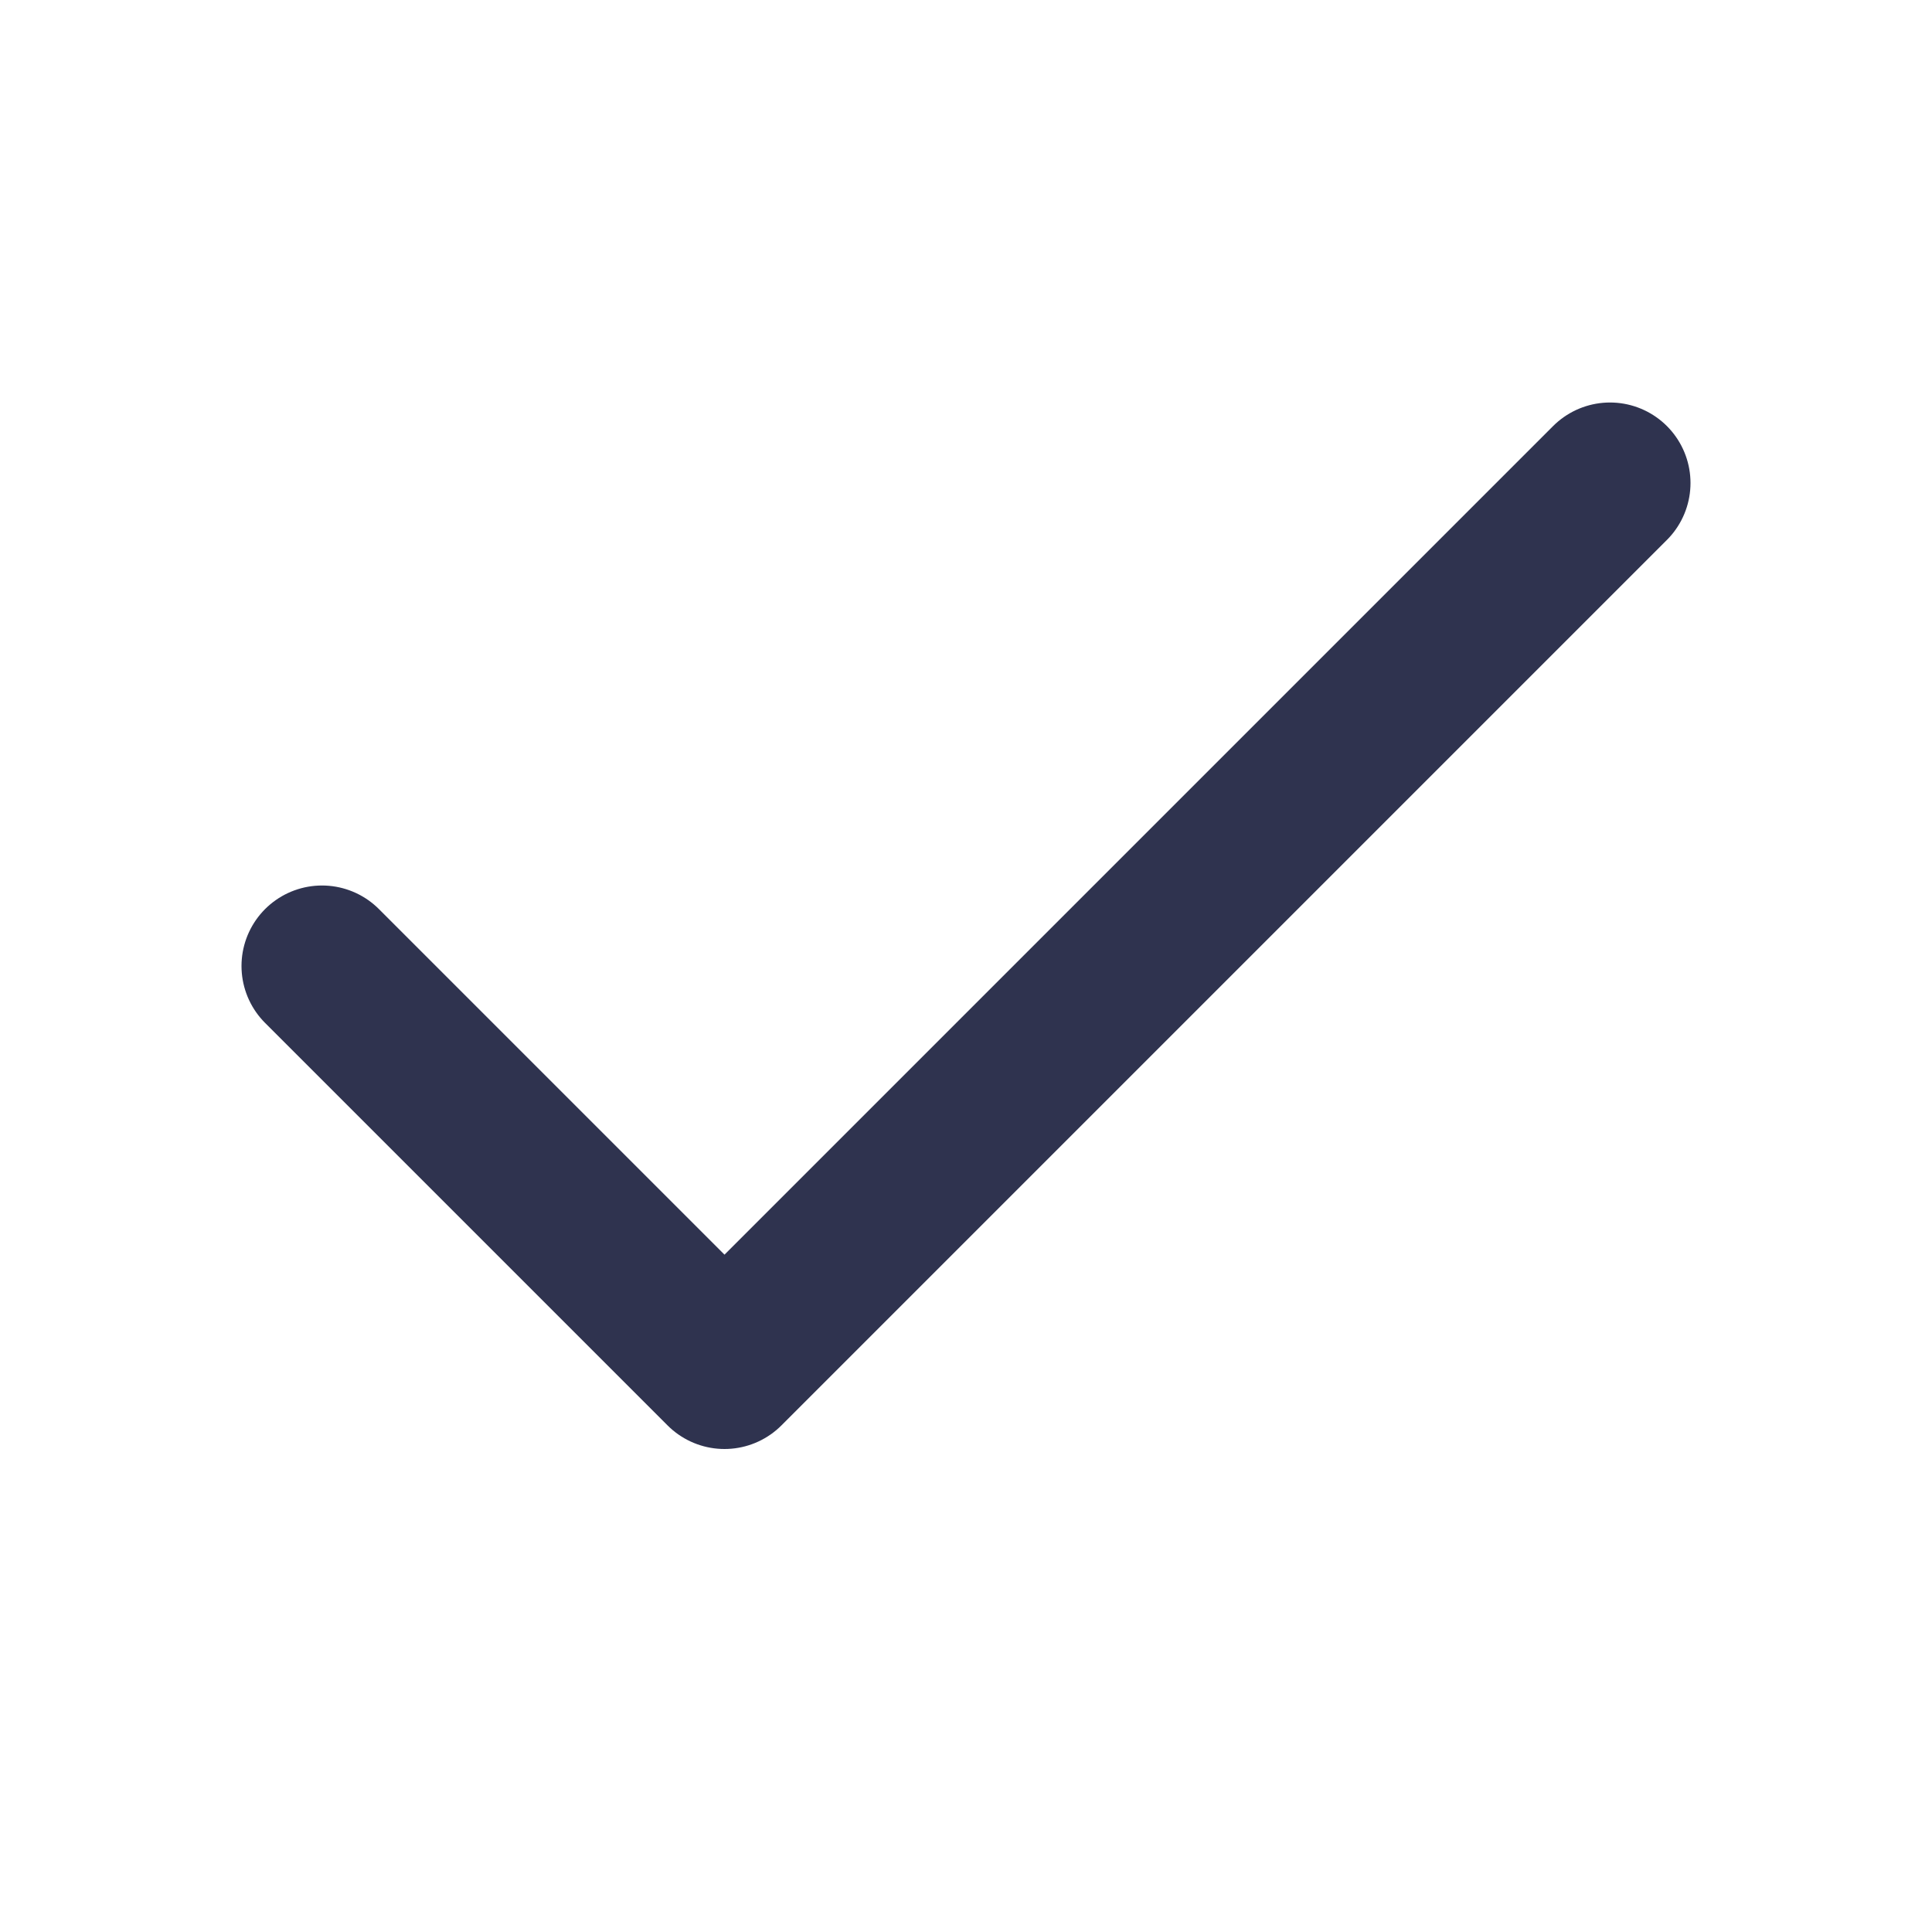
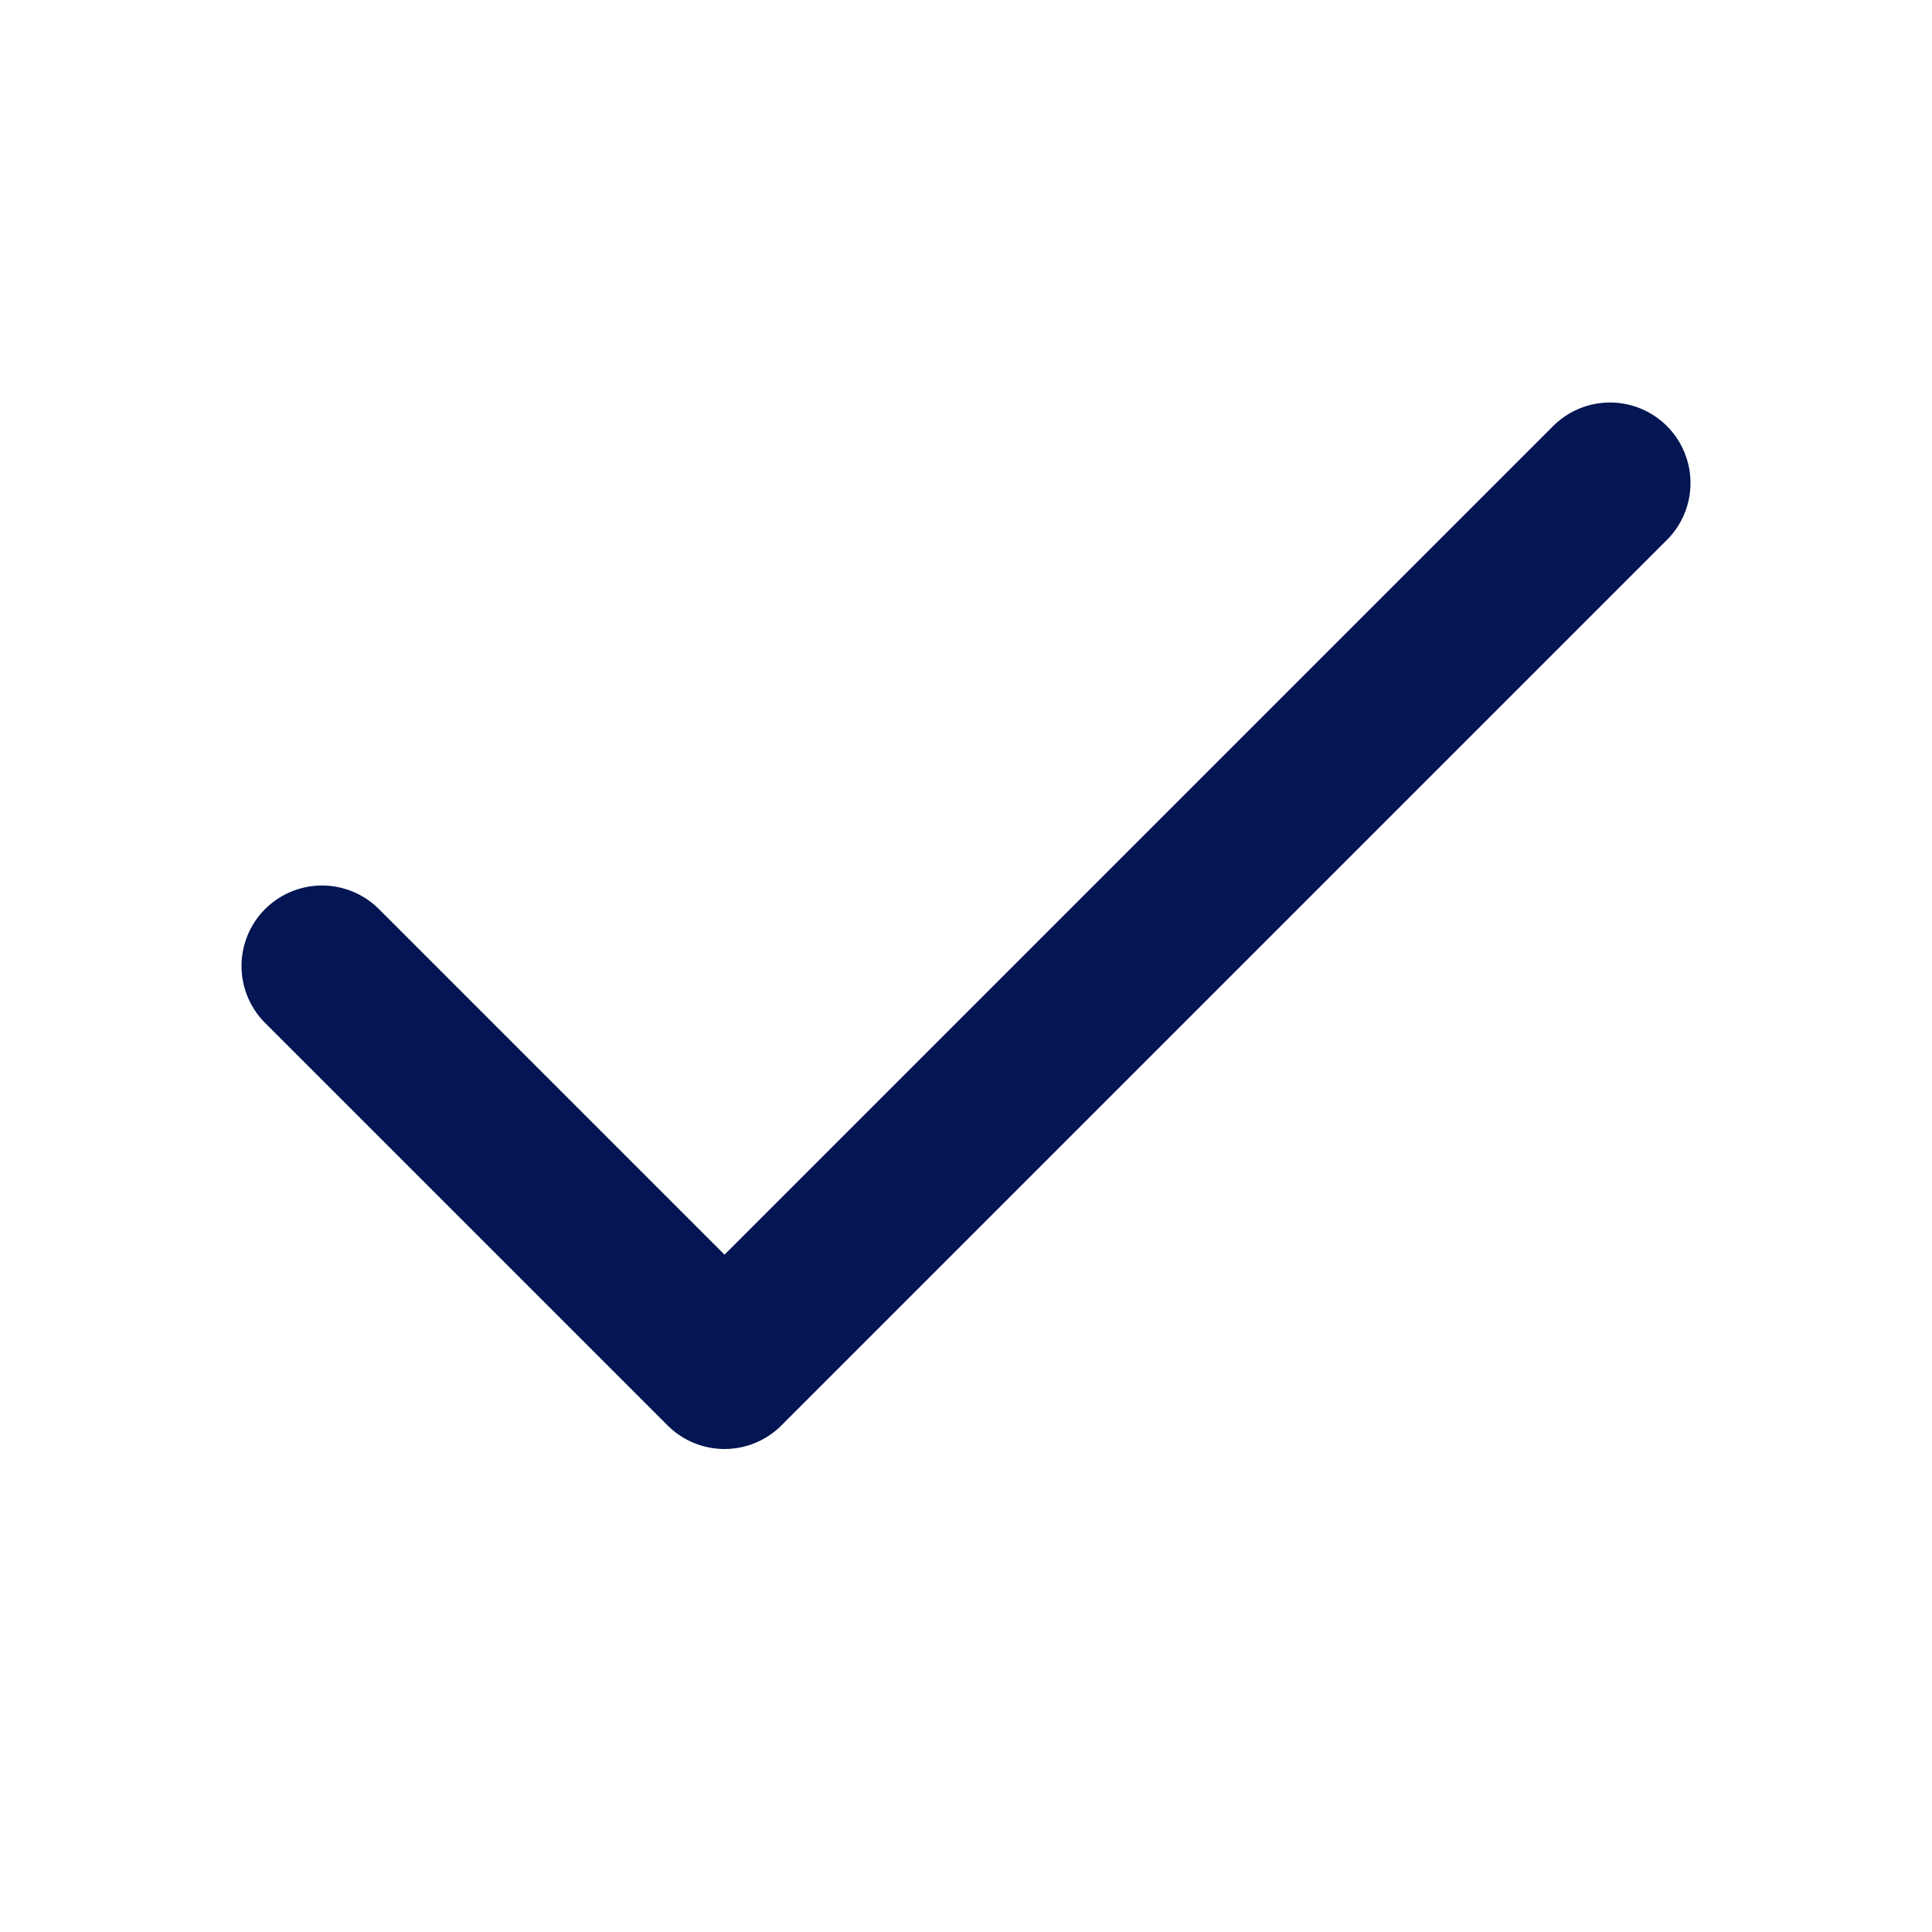
<svg xmlns="http://www.w3.org/2000/svg" viewBox="0 0 24 24" fill="none" stroke="currentColor" stroke-width="2" stroke-linecap="round" stroke-linejoin="round" class="feather feather-check">
-   <path stroke="#2F334F" d="M20 6L9 17l-5-5" />
+   <path stroke="#031553" d="M20 6L9 17l-5-5" />
</svg>
